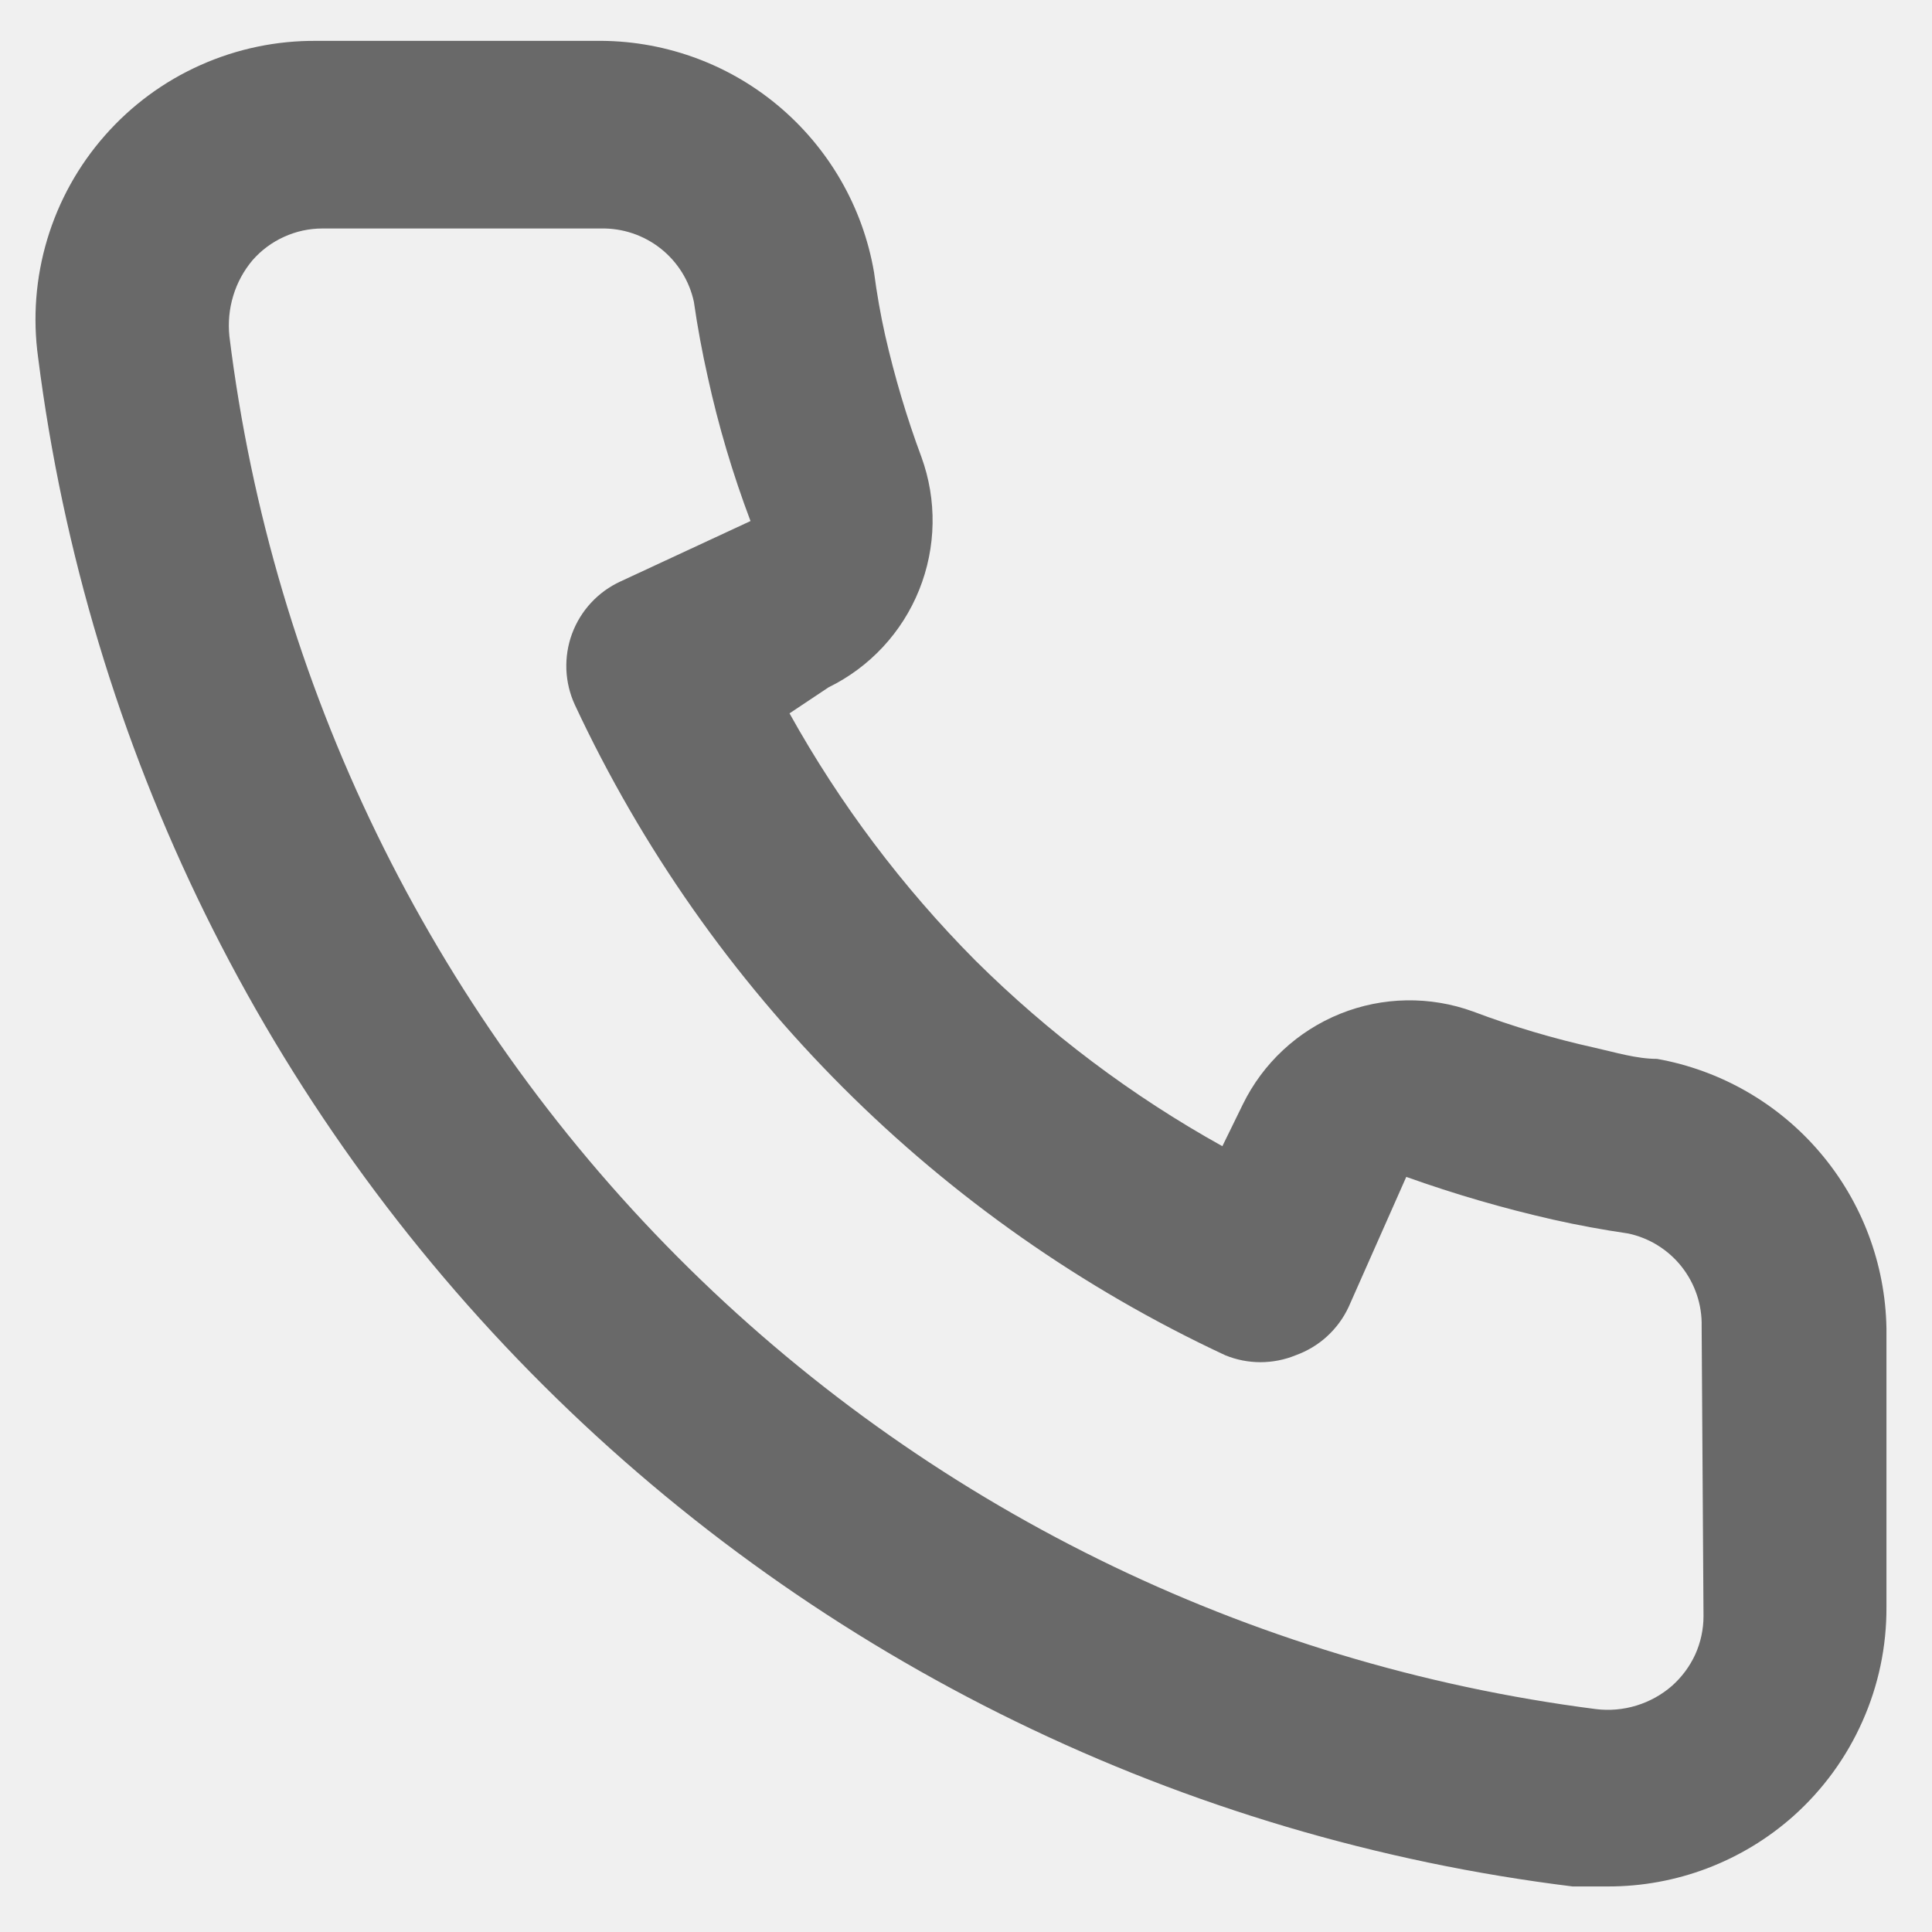
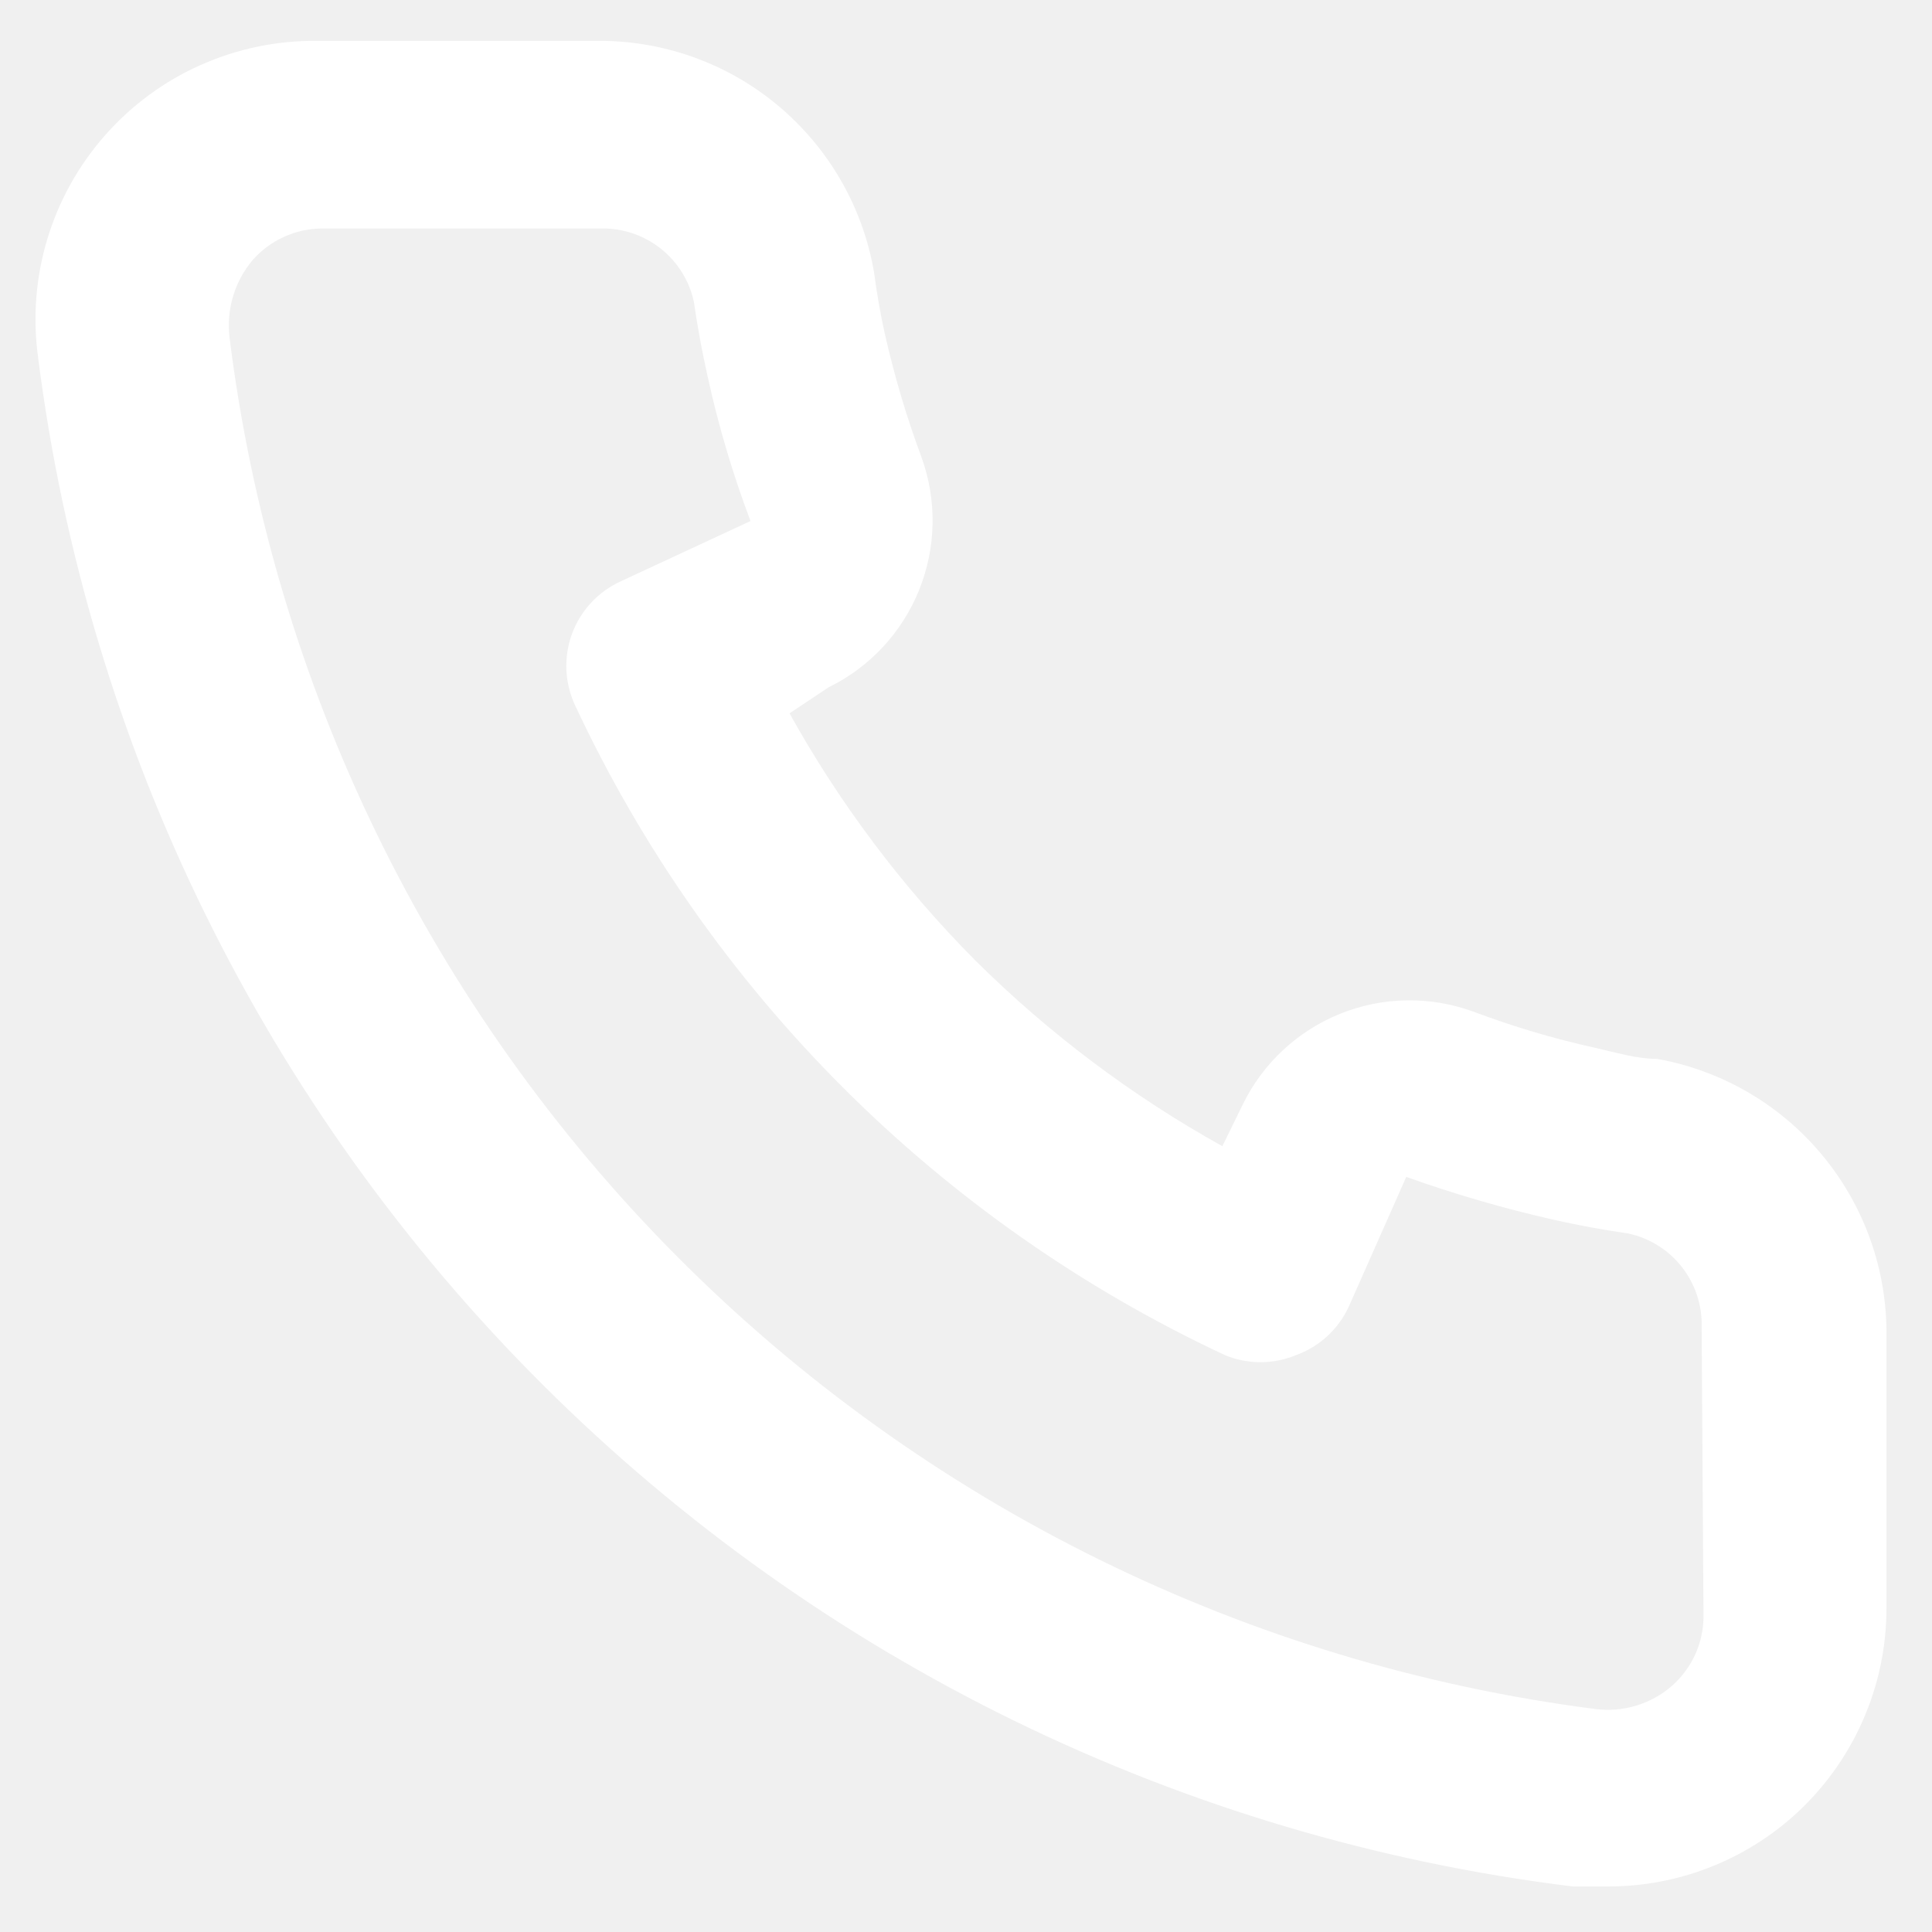
<svg xmlns="http://www.w3.org/2000/svg" width="26" height="26" viewBox="0 0 26 26" fill="none">
-   <path d="M22.3 14.25C22.025 14.25 21.738 14.162 21.462 14.1C20.906 13.977 20.358 13.814 19.825 13.613C19.245 13.402 18.608 13.412 18.035 13.643C17.463 13.874 16.996 14.308 16.725 14.863L16.45 15.425C15.232 14.748 14.114 13.906 13.125 12.925C12.143 11.936 11.302 10.818 10.625 9.6L11.15 9.25C11.704 8.979 12.139 8.512 12.369 7.94C12.6 7.367 12.611 6.73 12.4 6.15C12.201 5.616 12.039 5.068 11.912 4.512C11.85 4.237 11.8 3.95 11.762 3.662C11.611 2.782 11.149 1.985 10.462 1.414C9.775 0.843 8.906 0.537 8.012 0.55H4.263C3.724 0.545 3.19 0.656 2.698 0.876C2.206 1.095 1.768 1.418 1.412 1.823C1.056 2.227 0.791 2.704 0.636 3.22C0.481 3.736 0.439 4.279 0.513 4.812C1.178 10.049 3.57 14.915 7.31 18.641C11.049 22.367 15.923 24.741 21.163 25.387H21.637C22.559 25.389 23.449 25.051 24.137 24.438C24.533 24.084 24.849 23.65 25.064 23.165C25.28 22.681 25.39 22.155 25.387 21.625V17.875C25.372 17.007 25.056 16.171 24.493 15.51C23.93 14.848 23.155 14.403 22.3 14.25V14.25ZM22.925 21.75C22.925 21.927 22.887 22.103 22.814 22.265C22.74 22.426 22.633 22.57 22.5 22.688C22.361 22.809 22.198 22.899 22.021 22.953C21.844 23.007 21.658 23.023 21.475 23C16.794 22.4 12.445 20.258 9.116 16.913C5.787 13.568 3.666 9.209 3.087 4.525C3.068 4.342 3.085 4.157 3.139 3.98C3.192 3.804 3.281 3.641 3.4 3.5C3.517 3.367 3.661 3.26 3.823 3.187C3.985 3.113 4.16 3.075 4.338 3.075H8.088C8.378 3.069 8.662 3.164 8.89 3.344C9.118 3.524 9.277 3.778 9.338 4.062C9.387 4.404 9.45 4.742 9.525 5.075C9.669 5.734 9.862 6.381 10.1 7.012L8.35 7.825C8.2 7.894 8.066 7.991 7.954 8.112C7.842 8.233 7.755 8.375 7.698 8.529C7.641 8.683 7.616 8.848 7.622 9.012C7.629 9.177 7.668 9.338 7.737 9.487C9.537 13.341 12.634 16.439 16.488 18.238C16.792 18.363 17.133 18.363 17.438 18.238C17.593 18.182 17.737 18.096 17.859 17.984C17.981 17.872 18.08 17.738 18.15 17.587L18.925 15.838C19.571 16.069 20.231 16.261 20.9 16.413C21.233 16.488 21.571 16.55 21.913 16.6C22.197 16.661 22.451 16.819 22.631 17.047C22.811 17.276 22.907 17.559 22.9 17.85L22.925 21.75Z" fill="#696969" />
+   <path d="M22.3 14.25C22.025 14.25 21.738 14.162 21.462 14.1C20.906 13.977 20.358 13.814 19.825 13.613C19.245 13.402 18.608 13.412 18.035 13.643C17.463 13.874 16.996 14.308 16.725 14.863L16.45 15.425C15.232 14.748 14.114 13.906 13.125 12.925C12.143 11.936 11.302 10.818 10.625 9.6L11.15 9.25C11.704 8.979 12.139 8.512 12.369 7.94C12.6 7.367 12.611 6.73 12.4 6.15C12.201 5.616 12.039 5.068 11.912 4.512C11.85 4.237 11.8 3.95 11.762 3.662C11.611 2.782 11.149 1.985 10.462 1.414C9.775 0.843 8.906 0.537 8.012 0.55H4.263C3.724 0.545 3.19 0.656 2.698 0.876C2.206 1.095 1.768 1.418 1.412 1.823C1.056 2.227 0.791 2.704 0.636 3.22C0.481 3.736 0.439 4.279 0.513 4.812C1.178 10.049 3.57 14.915 7.31 18.641C11.049 22.367 15.923 24.741 21.163 25.387H21.637C22.559 25.389 23.449 25.051 24.137 24.438C24.533 24.084 24.849 23.65 25.064 23.165C25.28 22.681 25.39 22.155 25.387 21.625V17.875C25.372 17.007 25.056 16.171 24.493 15.51C23.93 14.848 23.155 14.403 22.3 14.25V14.25ZM22.925 21.75C22.925 21.927 22.887 22.103 22.814 22.265C22.74 22.426 22.633 22.57 22.5 22.688C22.361 22.809 22.198 22.899 22.021 22.953C21.844 23.007 21.658 23.023 21.475 23C16.794 22.4 12.445 20.258 9.116 16.913C5.787 13.568 3.666 9.209 3.087 4.525C3.068 4.342 3.085 4.157 3.139 3.98C3.192 3.804 3.281 3.641 3.4 3.5C3.517 3.367 3.661 3.26 3.823 3.187C3.985 3.113 4.16 3.075 4.338 3.075H8.088C8.378 3.069 8.662 3.164 8.89 3.344C9.118 3.524 9.277 3.778 9.338 4.062C9.387 4.404 9.45 4.742 9.525 5.075C9.669 5.734 9.862 6.381 10.1 7.012L8.35 7.825C8.2 7.894 8.066 7.991 7.954 8.112C7.842 8.233 7.755 8.375 7.698 8.529C7.641 8.683 7.616 8.848 7.622 9.012C7.629 9.177 7.668 9.338 7.737 9.487C9.537 13.341 12.634 16.439 16.488 18.238C16.792 18.363 17.133 18.363 17.438 18.238C17.593 18.182 17.737 18.096 17.859 17.984C17.981 17.872 18.08 17.738 18.15 17.587L18.925 15.838C19.571 16.069 20.231 16.261 20.9 16.413C21.233 16.488 21.571 16.55 21.913 16.6C22.197 16.661 22.451 16.819 22.631 17.047C22.811 17.276 22.907 17.559 22.9 17.85L22.925 21.75Z" fill="white" />
</svg>
